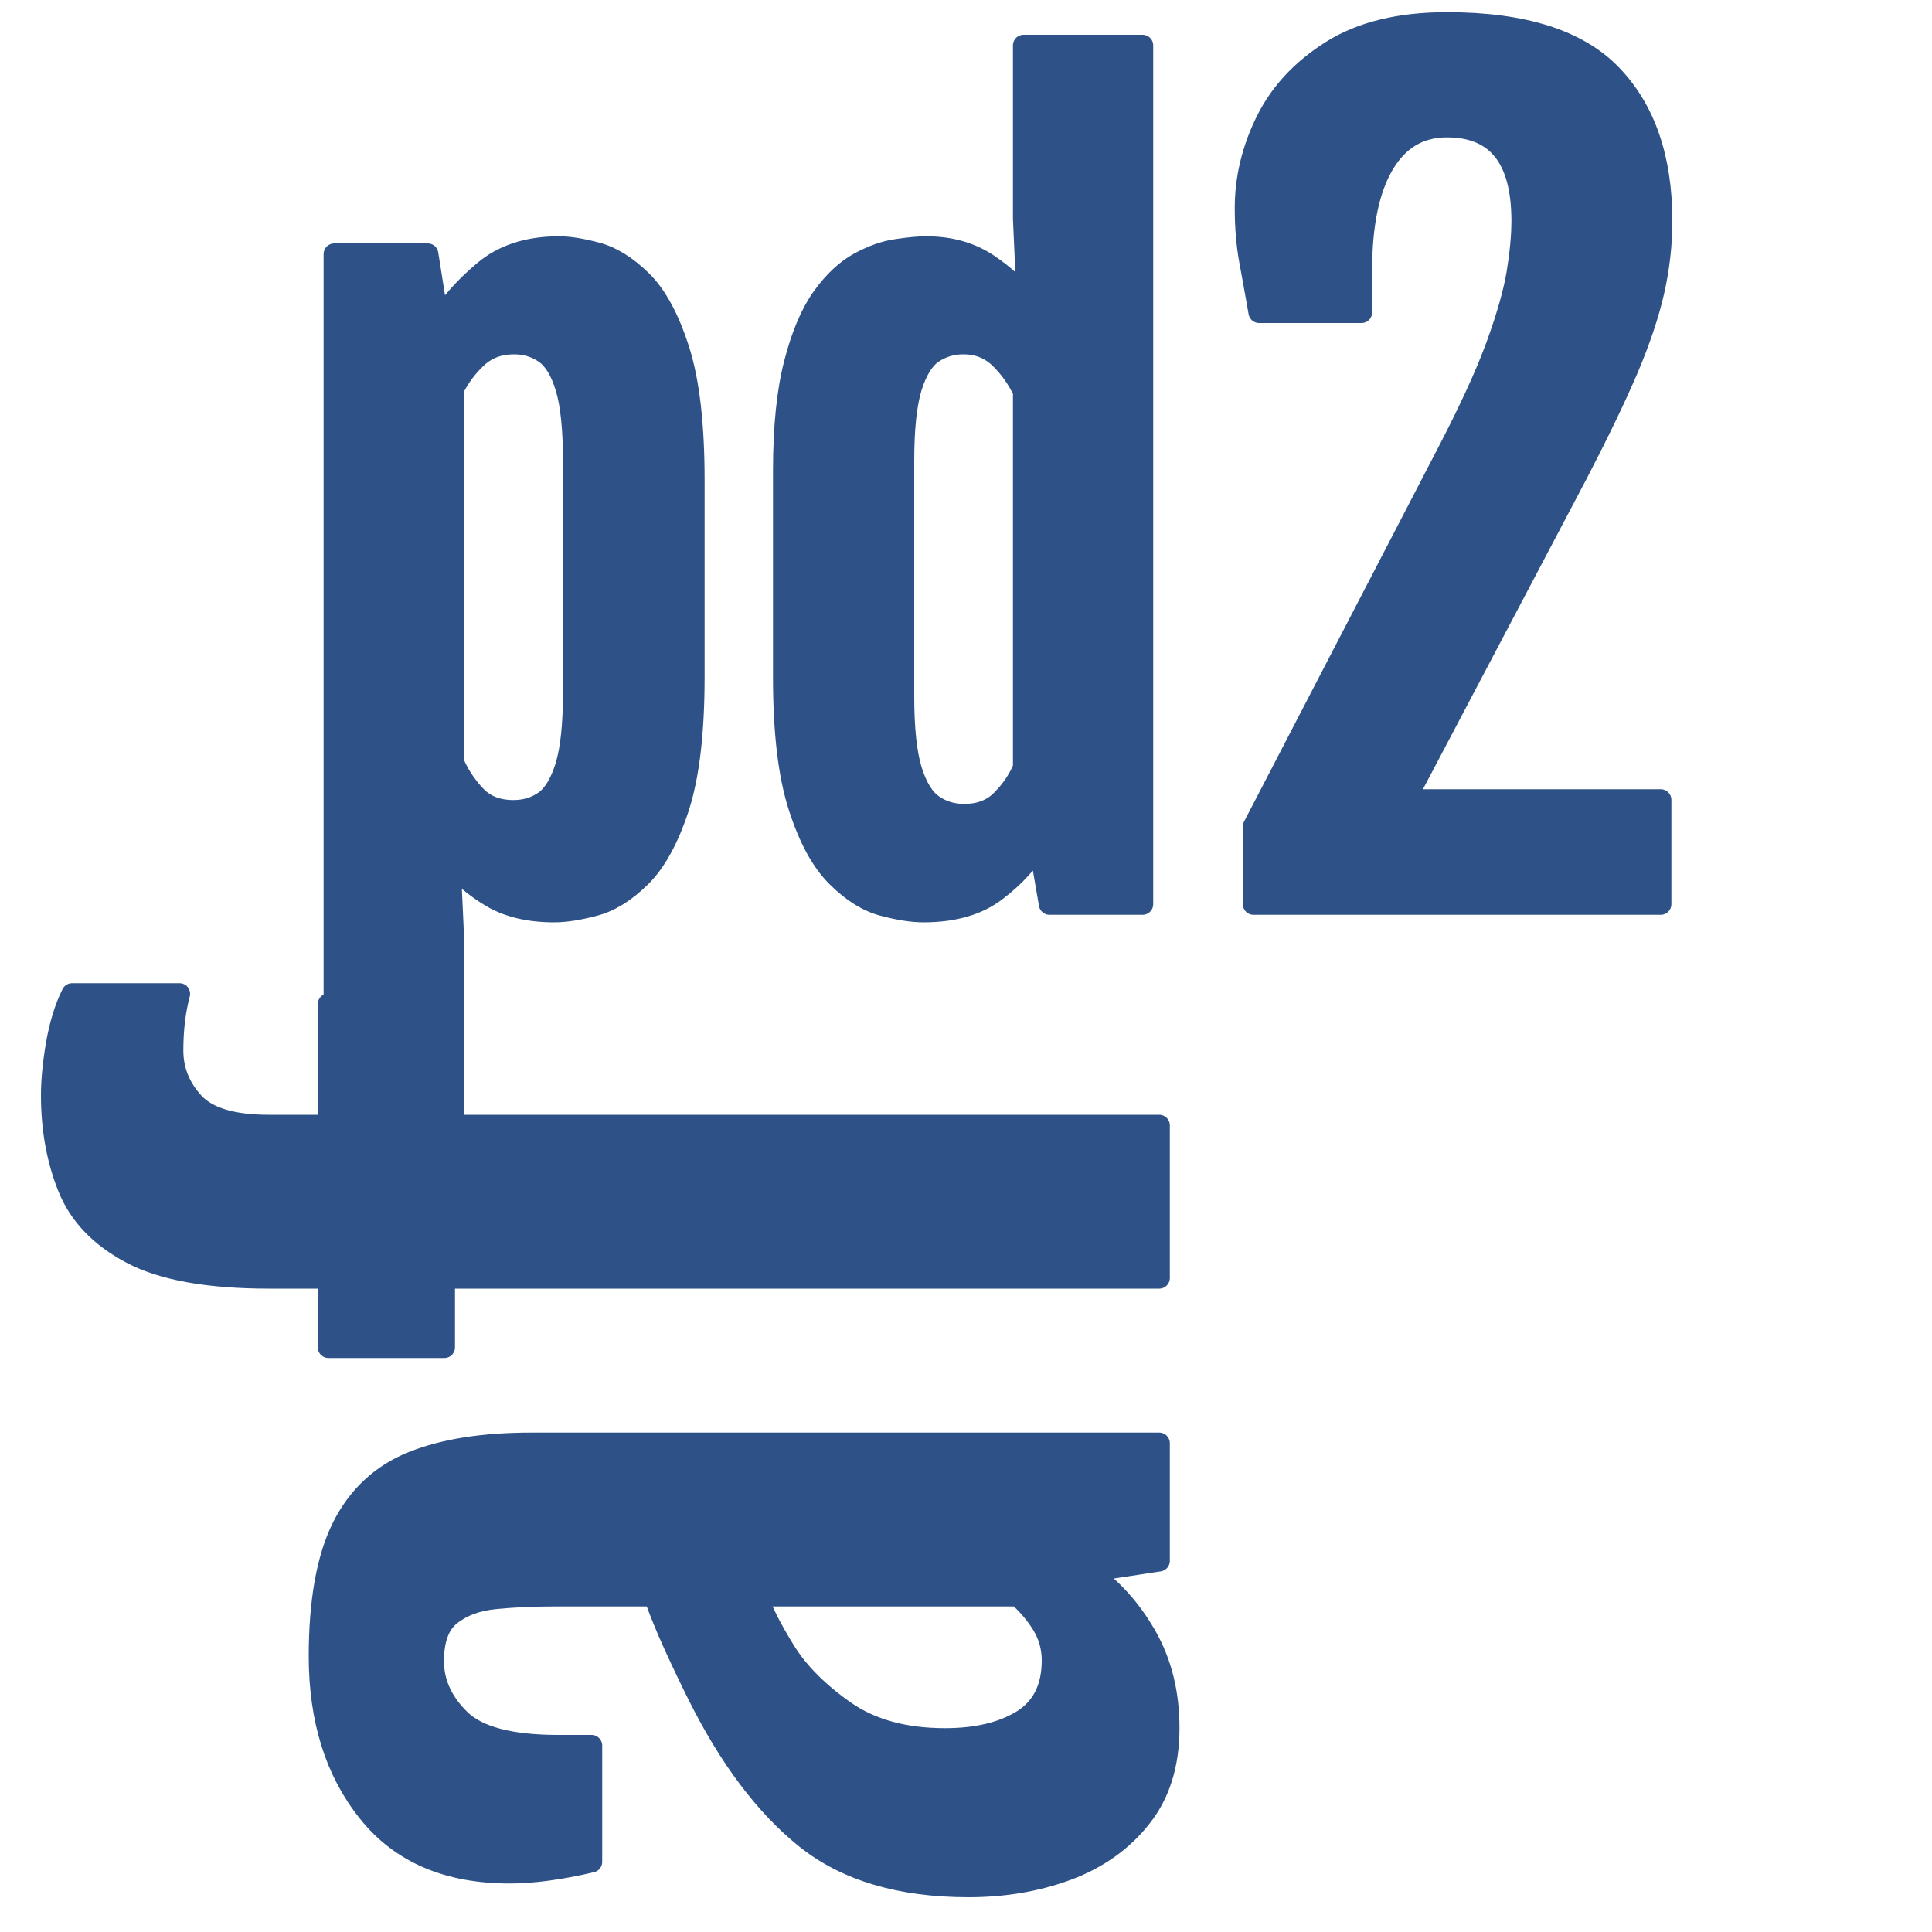
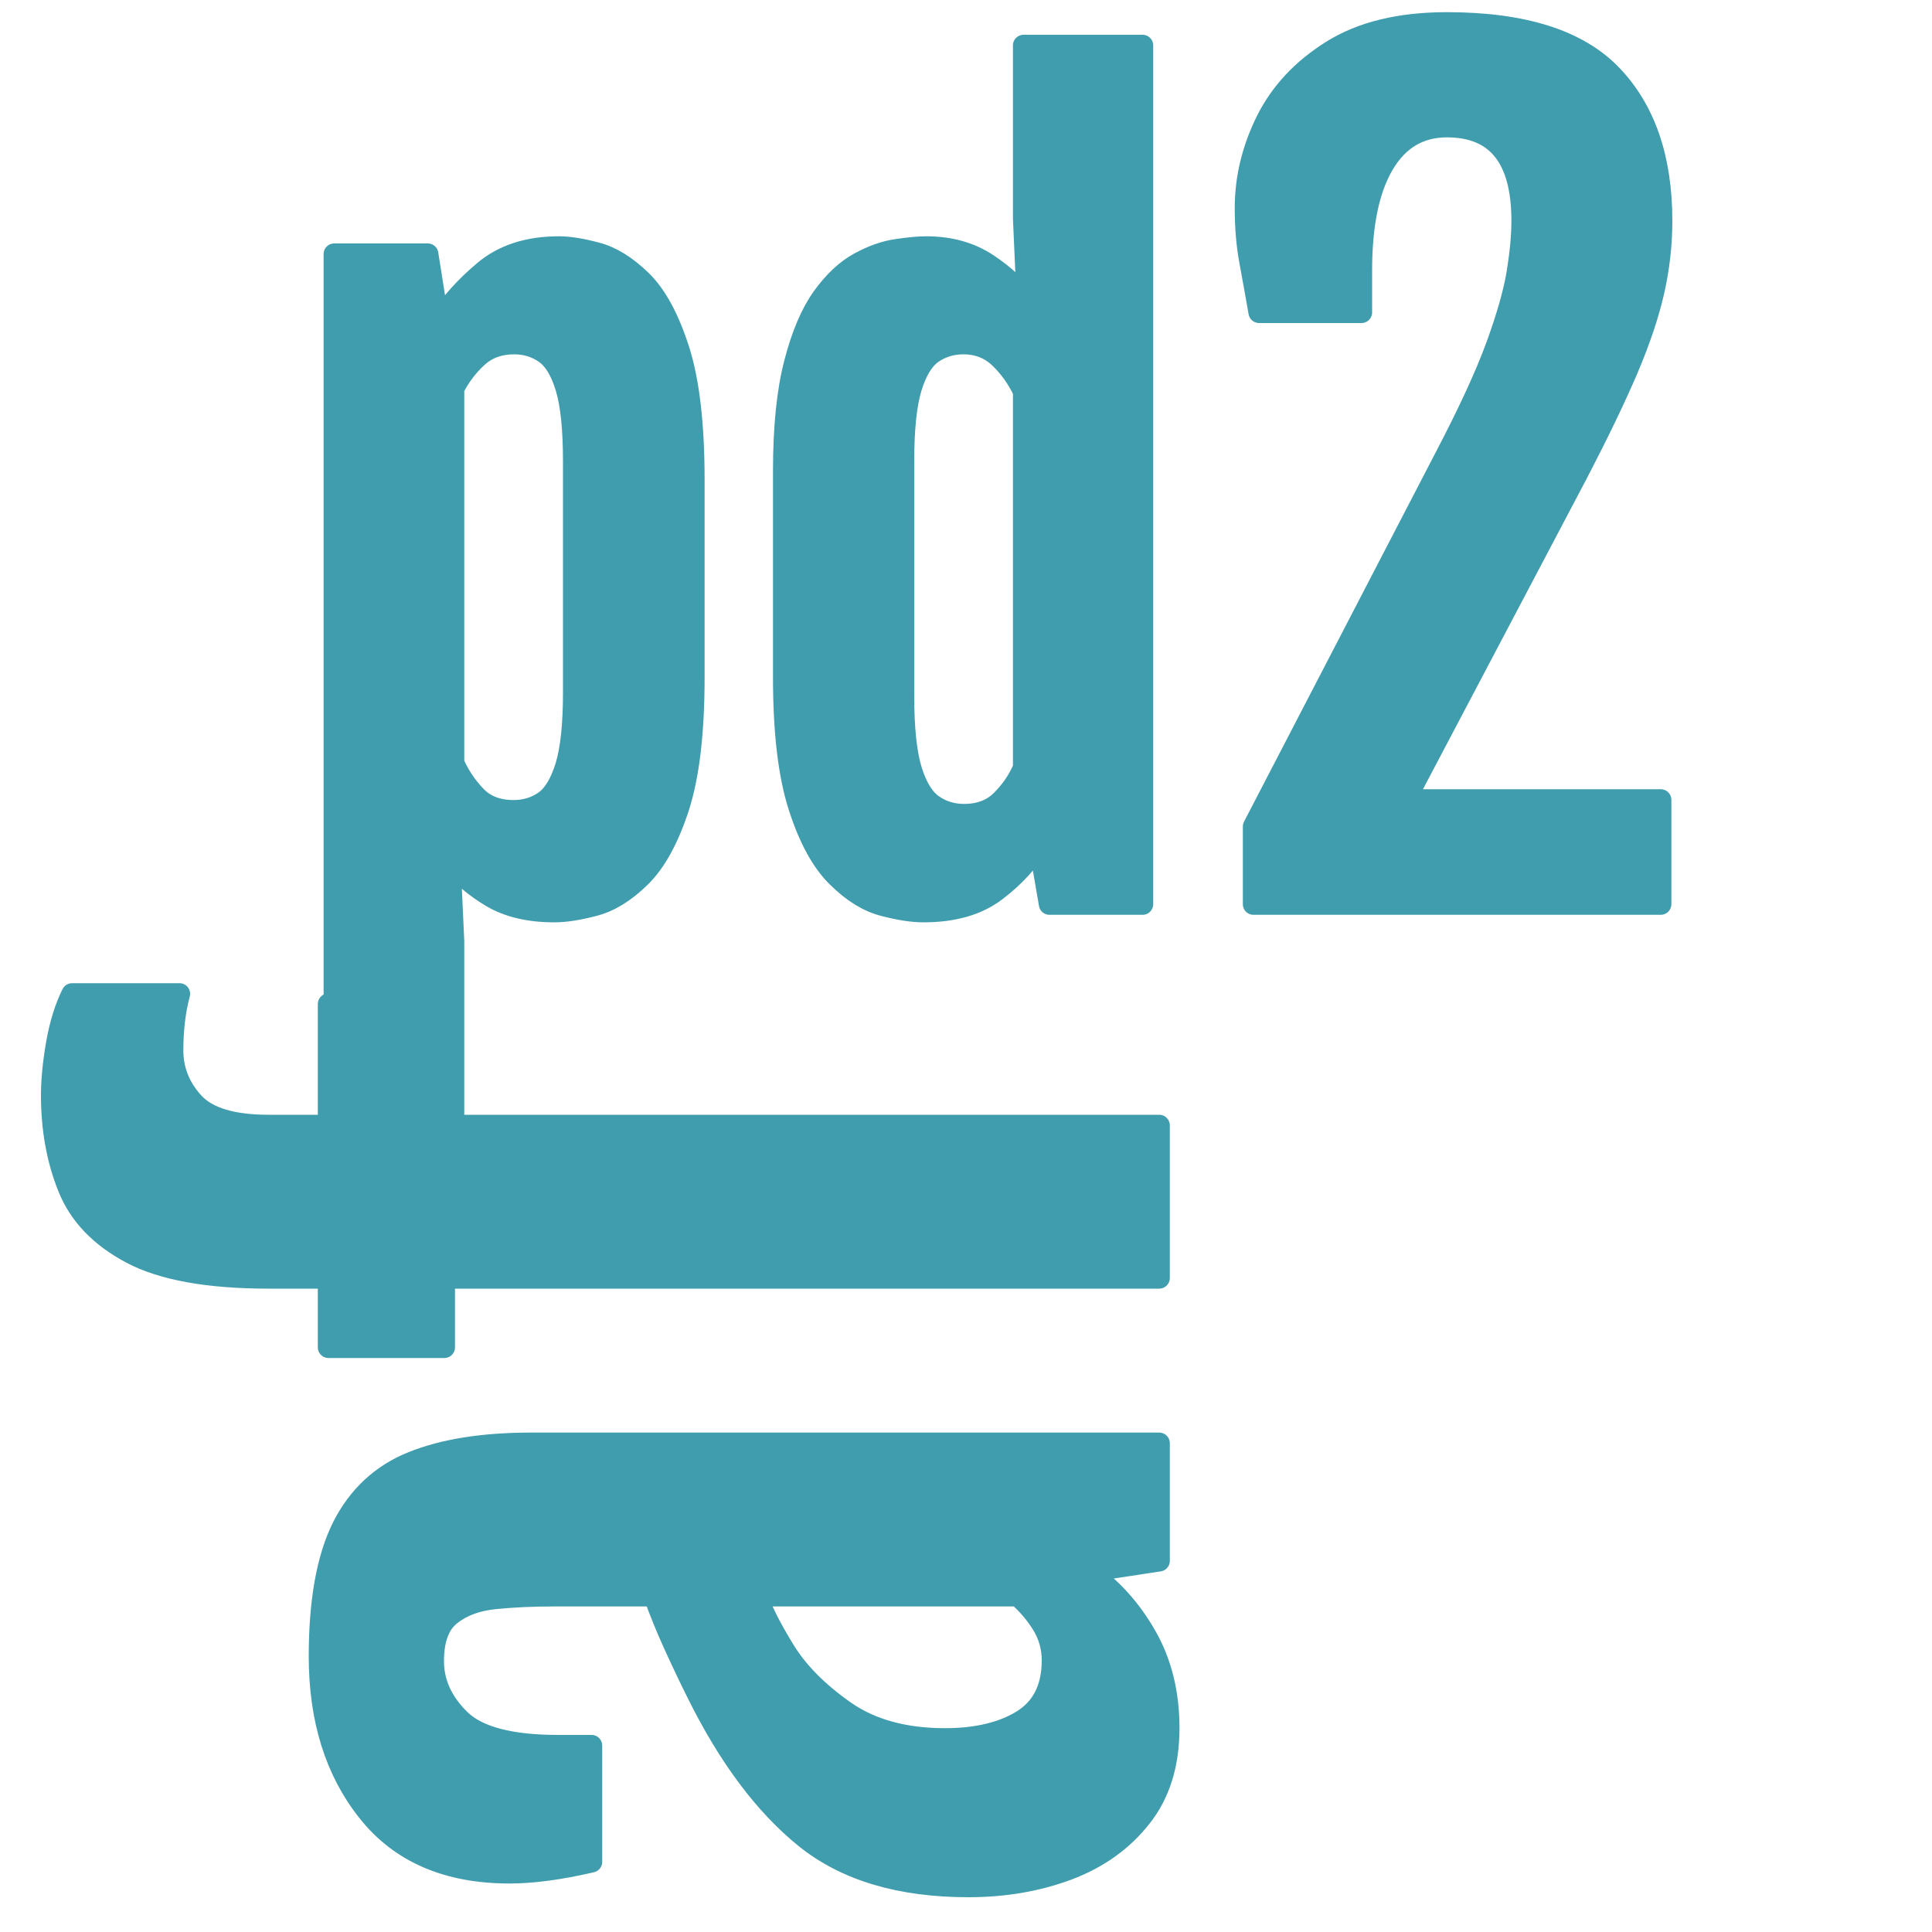
<svg xmlns="http://www.w3.org/2000/svg" viewBox="0 0 100 100">
-   <path transform="translate(14.17 46.80)" fill="#2E5287" stroke="#2E5287" stroke-width="1.10" stroke-linejoin="round" d="M9.31 1.91V10.88H3.13V-33.65H7.97L8.53 -30.11Q9.38 -31.5 10.88 -32.76Q12.37 -34.02 14.76 -34.02Q15.54 -34.02 16.7 -33.71Q17.86 -33.41 19.03 -32.27Q20.19 -31.13 20.97 -28.69Q21.75 -26.25 21.75 -21.95V-11.75Q21.75 -7.48 20.96 -5.02Q20.16 -2.57 18.98 -1.41Q17.79 -0.24 16.58 0.07Q15.37 0.39 14.52 0.39Q12.56 0.39 11.25 -0.39Q9.95 -1.17 9.12 -2.22ZM9.31 -7.31Q9.73 -6.35 10.45 -5.6Q11.17 -4.84 12.41 -4.84Q13.32 -4.84 14.02 -5.33Q14.71 -5.82 15.12 -7.15Q15.52 -8.48 15.52 -10.97V-22.9Q15.52 -25.42 15.13 -26.72Q14.74 -28.03 14.04 -28.52Q13.34 -29.01 12.44 -29.01Q11.29 -29.01 10.53 -28.31Q9.78 -27.62 9.31 -26.69ZM26.39 -11.75V-22.43Q26.39 -25.83 26.96 -28.01Q27.52 -30.18 28.41 -31.42Q29.3 -32.65 30.32 -33.2Q31.33 -33.75 32.26 -33.88Q33.19 -34.02 33.77 -34.02Q35.61 -34.02 36.95 -33.13Q38.3 -32.23 38.98 -31.21L39 -31.23L38.81 -35.48V-44.45H44.97V0H40.15L39.61 -3.13Q38.81 -1.78 37.39 -0.7Q35.97 0.39 33.63 0.39Q32.77 0.39 31.56 0.07Q30.35 -0.24 29.17 -1.41Q27.98 -2.57 27.19 -5.02Q26.39 -7.48 26.39 -11.75ZM38.81 -7.06V-26.54Q38.34 -27.54 37.57 -28.28Q36.8 -29.01 35.7 -29.01Q34.8 -29.01 34.1 -28.53Q33.41 -28.06 33 -26.75Q32.6 -25.44 32.6 -22.92V-10.78Q32.6 -8.28 33 -6.95Q33.41 -5.62 34.12 -5.13Q34.82 -4.64 35.73 -4.64Q36.95 -4.64 37.68 -5.39Q38.42 -6.13 38.81 -7.06ZM50.71 0V-4.02L60.69 -23.25Q62.47 -26.66 63.29 -28.91Q64.11 -31.16 64.36 -32.68Q64.61 -34.21 64.61 -35.37Q64.61 -40.24 60.72 -40.24Q58.6 -40.24 57.45 -38.31Q56.3 -36.38 56.3 -32.8V-30.63H51Q50.74 -32.11 50.51 -33.35Q50.29 -34.58 50.29 -36.03Q50.29 -38.34 51.37 -40.53Q52.46 -42.73 54.76 -44.17Q57.07 -45.62 60.72 -45.62Q66.65 -45.62 69.24 -42.92Q71.84 -40.22 71.84 -35.37Q71.84 -33.54 71.43 -31.73Q71.02 -29.92 70.07 -27.68Q69.11 -25.44 67.5 -22.34L58.57 -5.4H71.79V0Z" />
-   <path transform="translate(60.00 99.31) rotate(-90)" fill="#2E5287" stroke="#2E5287" stroke-width="1.10" stroke-linejoin="round" d="M11.62 -23.89Q12.8 -24.48 14.18 -25.11Q15.55 -25.73 16.71 -26.14V-31.35Q16.71 -32.98 16.57 -34.38Q16.43 -35.79 15.72 -36.68Q15.02 -37.57 13.33 -37.57Q11.65 -37.57 10.3 -36.19Q8.96 -34.82 8.96 -31.1V-29.38H2.94Q2.37 -31.82 2.37 -33.63Q2.37 -38.44 5.53 -40.95Q8.68 -43.47 13.58 -43.47Q17.86 -43.47 20.27 -42.27Q22.67 -41.06 23.64 -38.64Q24.61 -36.22 24.61 -32.51V0H18.52L17.96 -3.68Q16.71 -1.87 14.65 -0.69Q12.58 0.5 9.87 0.5Q7.06 0.5 5.25 -0.94Q3.43 -2.37 2.54 -4.73Q1.66 -7.09 1.66 -9.87Q1.66 -15.18 4.18 -18.31Q6.71 -21.45 11.62 -23.89ZM13.37 -5.53Q14.36 -5.53 15.21 -6.04Q16.05 -6.56 16.71 -7.31V-20.86Q16.11 -20.61 15.43 -20.27Q14.74 -19.92 13.83 -19.36Q12.18 -18.33 10.74 -16.28Q9.31 -14.24 9.31 -11.09Q9.31 -8.62 10.27 -7.07Q11.24 -5.53 13.37 -5.53ZM33.16 -37H29.57V-43H33.16V-46.09Q33.16 -50.78 34.44 -53.2Q35.72 -55.62 37.86 -56.47Q40 -57.33 42.62 -57.33Q43.78 -57.33 45.29 -57.07Q46.81 -56.8 47.87 -56.27V-50.71Q46.56 -51.06 44.94 -51.06Q43.41 -51.06 42.23 -49.98Q41.06 -48.9 41.06 -46.09V-43H47.34V-37H41.06V0H33.16Z" />
+   <path transform="translate(14.17 46.80)" fill="#409DAD" stroke="#409DAD" stroke-width="1.10" stroke-linejoin="round" d="M9.31 1.91V10.88H3.13V-33.65H7.97L8.53 -30.11Q9.38 -31.5 10.88 -32.76Q12.37 -34.02 14.76 -34.02Q15.54 -34.02 16.7 -33.71Q17.86 -33.41 19.03 -32.27Q20.19 -31.13 20.97 -28.69Q21.75 -26.25 21.75 -21.95V-11.75Q21.75 -7.48 20.96 -5.02Q20.16 -2.57 18.98 -1.41Q17.79 -0.24 16.58 0.07Q15.37 0.39 14.52 0.39Q12.56 0.39 11.25 -0.39Q9.95 -1.17 9.12 -2.22ZM9.31 -7.31Q9.73 -6.35 10.45 -5.6Q11.17 -4.84 12.41 -4.84Q13.32 -4.84 14.02 -5.33Q14.71 -5.82 15.12 -7.15Q15.52 -8.48 15.52 -10.97V-22.9Q15.52 -25.42 15.13 -26.72Q14.74 -28.03 14.04 -28.52Q13.34 -29.01 12.44 -29.01Q11.29 -29.01 10.53 -28.31Q9.78 -27.62 9.31 -26.69ZM26.39 -11.75V-22.43Q26.39 -25.83 26.96 -28.01Q27.52 -30.18 28.41 -31.42Q29.3 -32.65 30.32 -33.2Q31.33 -33.75 32.26 -33.88Q33.19 -34.02 33.77 -34.02Q35.61 -34.02 36.95 -33.13Q38.3 -32.23 38.98 -31.21L39 -31.23L38.81 -35.48V-44.45H44.97V0H40.15L39.61 -3.13Q38.81 -1.78 37.39 -0.7Q35.97 0.39 33.63 0.39Q32.77 0.39 31.56 0.07Q30.35 -0.24 29.17 -1.41Q27.98 -2.57 27.19 -5.02Q26.39 -7.48 26.39 -11.75ZM38.81 -7.06V-26.54Q38.34 -27.54 37.57 -28.28Q36.8 -29.01 35.7 -29.01Q34.8 -29.01 34.1 -28.53Q33.41 -28.06 33 -26.75Q32.6 -25.44 32.6 -22.92V-10.78Q32.6 -8.28 33 -6.95Q33.41 -5.62 34.12 -5.13Q34.82 -4.64 35.73 -4.64Q36.95 -4.64 37.68 -5.39Q38.42 -6.13 38.81 -7.06ZM50.71 0V-4.02L60.69 -23.25Q62.47 -26.66 63.29 -28.91Q64.11 -31.16 64.36 -32.68Q64.61 -34.21 64.61 -35.37Q64.61 -40.24 60.72 -40.24Q58.6 -40.24 57.45 -38.31Q56.3 -36.38 56.3 -32.8V-30.63H51Q50.74 -32.11 50.51 -33.35Q50.29 -34.58 50.29 -36.03Q50.29 -38.34 51.37 -40.53Q52.46 -42.73 54.76 -44.17Q57.07 -45.62 60.72 -45.62Q66.65 -45.62 69.24 -42.92Q71.84 -40.22 71.84 -35.37Q71.84 -33.54 71.43 -31.73Q71.02 -29.92 70.07 -27.68Q69.11 -25.44 67.5 -22.34L58.57 -5.4H71.79V0Z" />
+   <path transform="translate(60.00 99.31) rotate(-90)" fill="#409DAD" stroke="#409DAD" stroke-width="1.10" stroke-linejoin="round" d="M11.62 -23.89Q12.8 -24.48 14.18 -25.11Q15.55 -25.73 16.71 -26.14V-31.35Q16.71 -32.98 16.57 -34.38Q16.43 -35.79 15.72 -36.68Q15.02 -37.57 13.33 -37.57Q11.65 -37.57 10.3 -36.19Q8.96 -34.82 8.96 -31.1V-29.38H2.94Q2.37 -31.82 2.37 -33.63Q2.37 -38.44 5.53 -40.95Q8.68 -43.47 13.58 -43.47Q17.86 -43.47 20.27 -42.27Q22.67 -41.06 23.64 -38.64Q24.61 -36.22 24.61 -32.51V0H18.52L17.96 -3.68Q16.71 -1.87 14.65 -0.69Q12.58 0.5 9.87 0.5Q7.06 0.5 5.25 -0.94Q3.43 -2.37 2.54 -4.73Q1.66 -7.09 1.66 -9.87Q1.66 -15.18 4.18 -18.31Q6.71 -21.45 11.62 -23.89ZM13.37 -5.53Q14.36 -5.53 15.21 -6.04Q16.05 -6.56 16.71 -7.31V-20.86Q16.11 -20.61 15.43 -20.27Q14.74 -19.92 13.83 -19.36Q12.18 -18.33 10.74 -16.28Q9.31 -14.24 9.31 -11.09Q9.31 -8.62 10.27 -7.07Q11.24 -5.53 13.37 -5.53ZM33.16 -37H29.57V-43H33.16V-46.09Q33.16 -50.78 34.44 -53.2Q35.72 -55.62 37.86 -56.47Q40 -57.33 42.62 -57.33Q43.78 -57.33 45.29 -57.07Q46.81 -56.8 47.87 -56.27V-50.71Q46.56 -51.06 44.94 -51.06Q43.41 -51.06 42.23 -49.98Q41.06 -48.9 41.06 -46.09V-43H47.34V-37H41.06V0H33.16Z" />
</svg>
